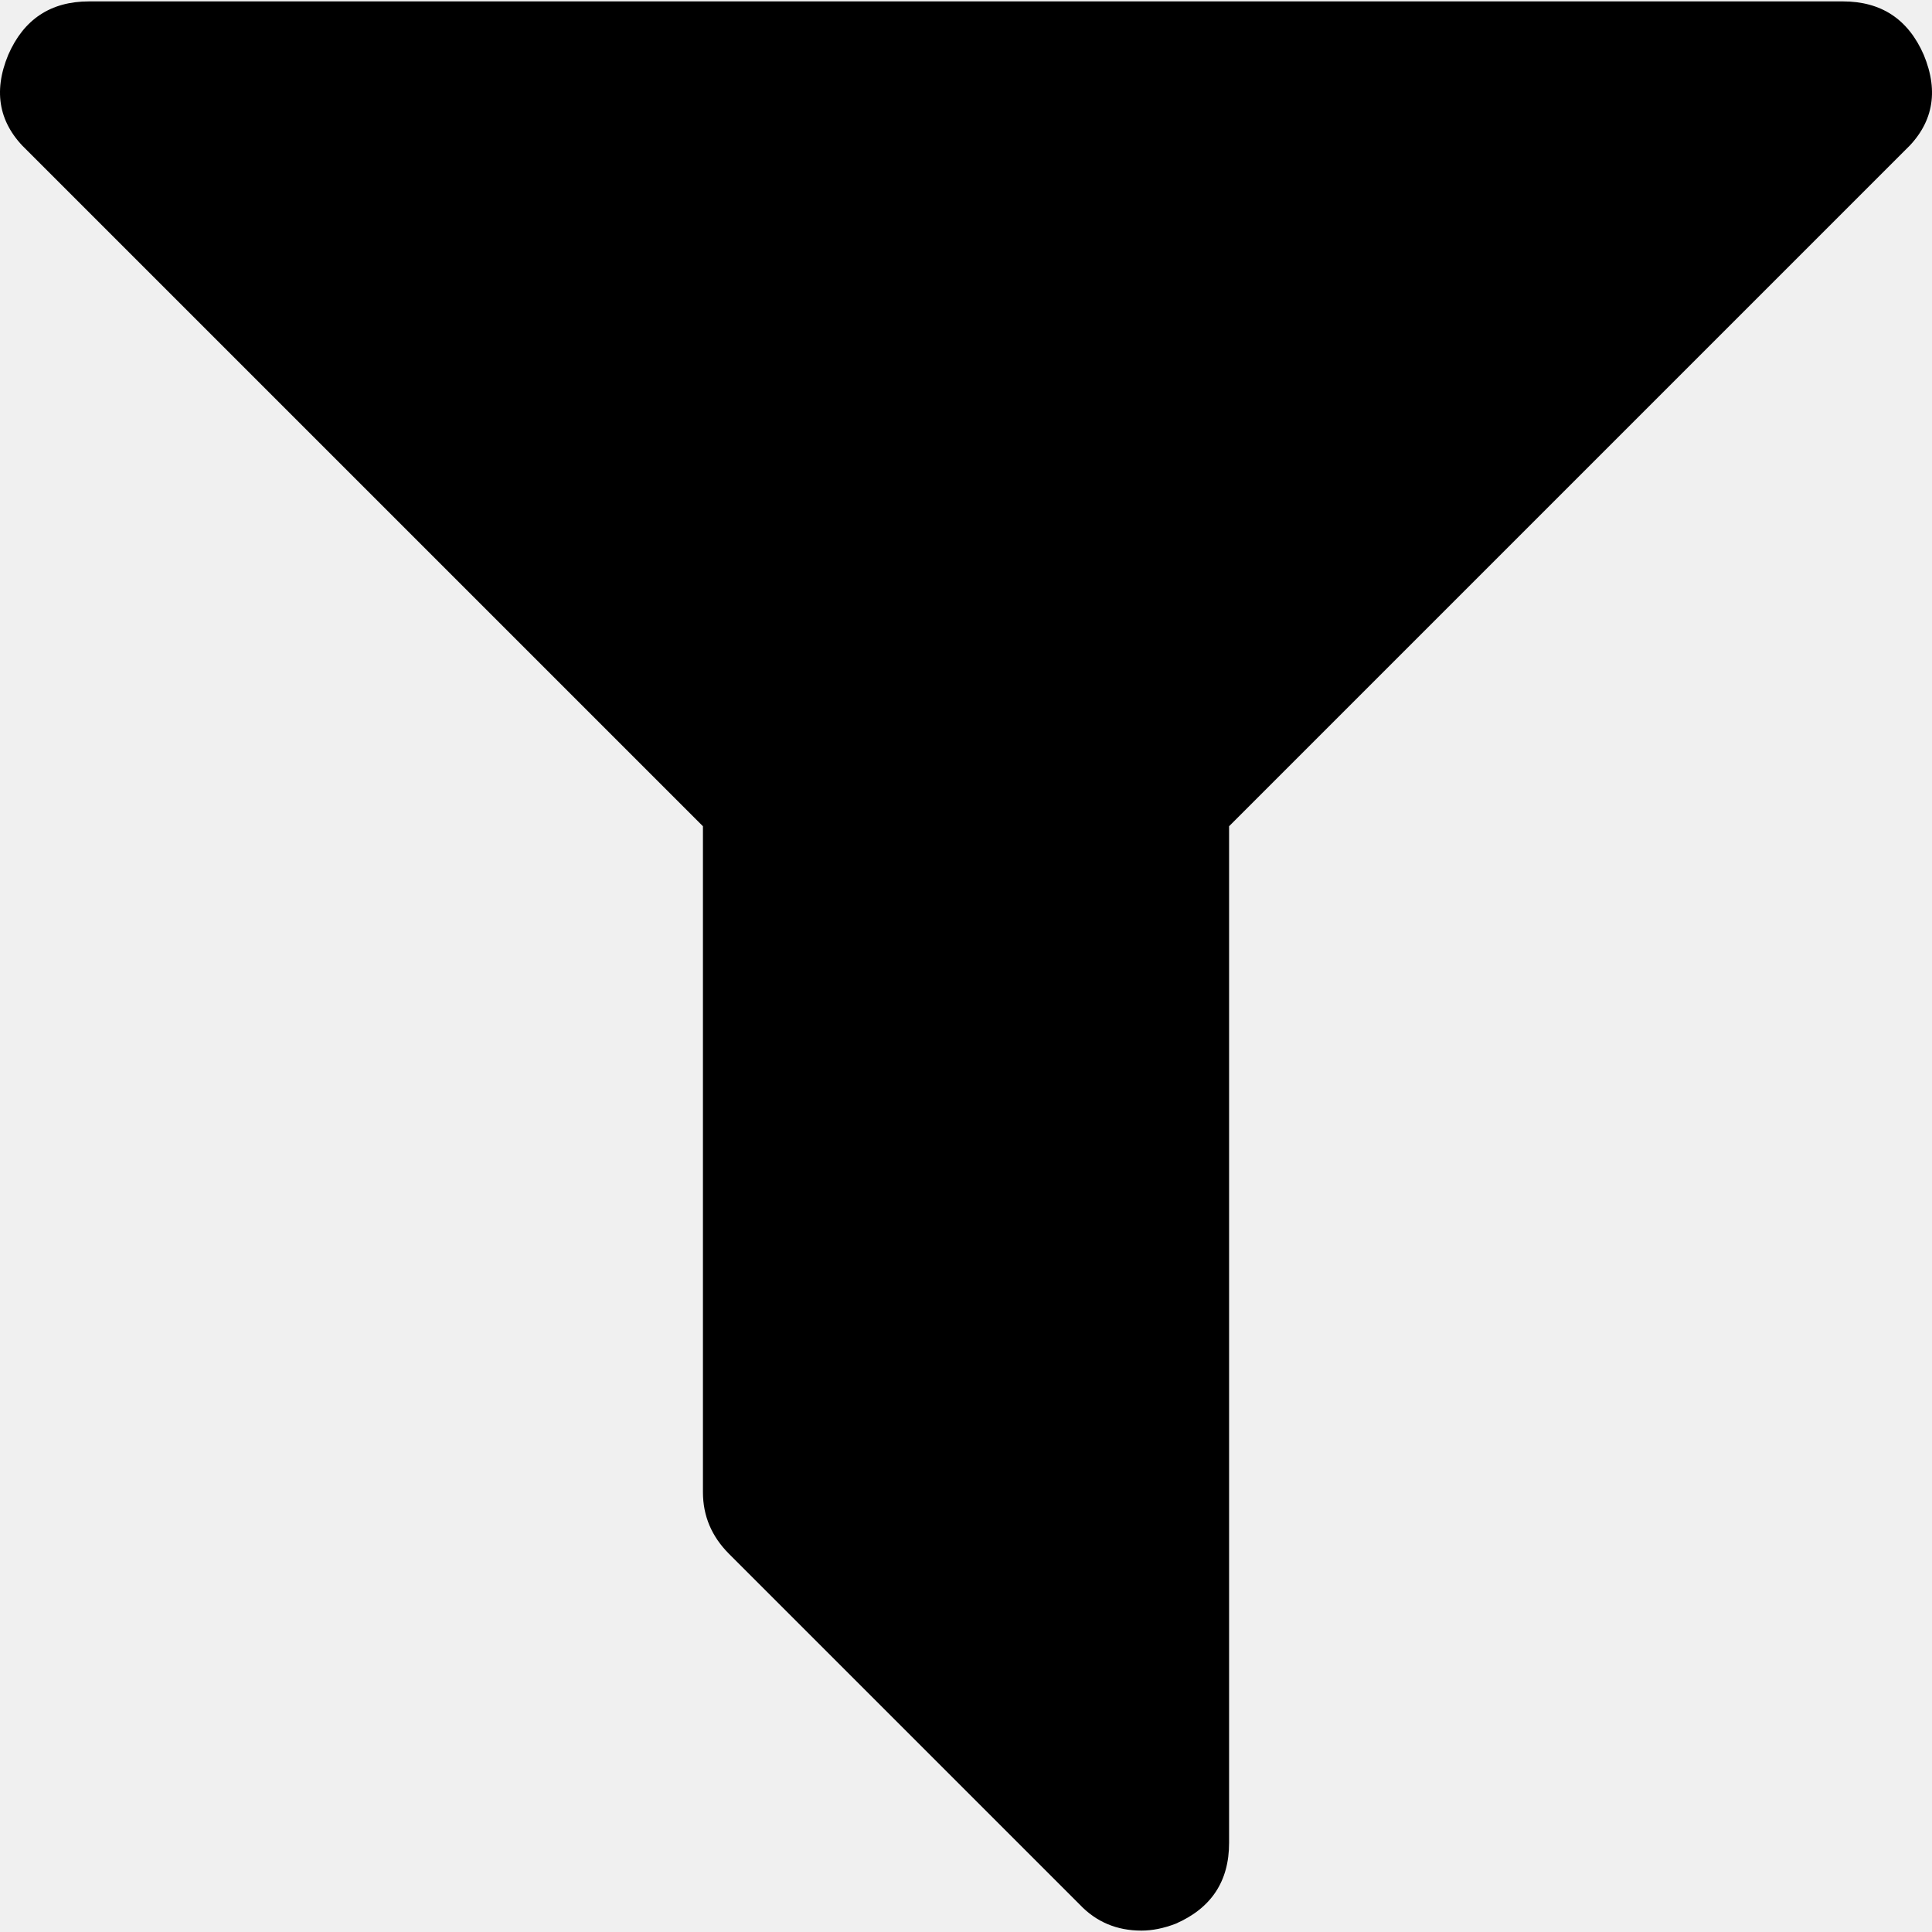
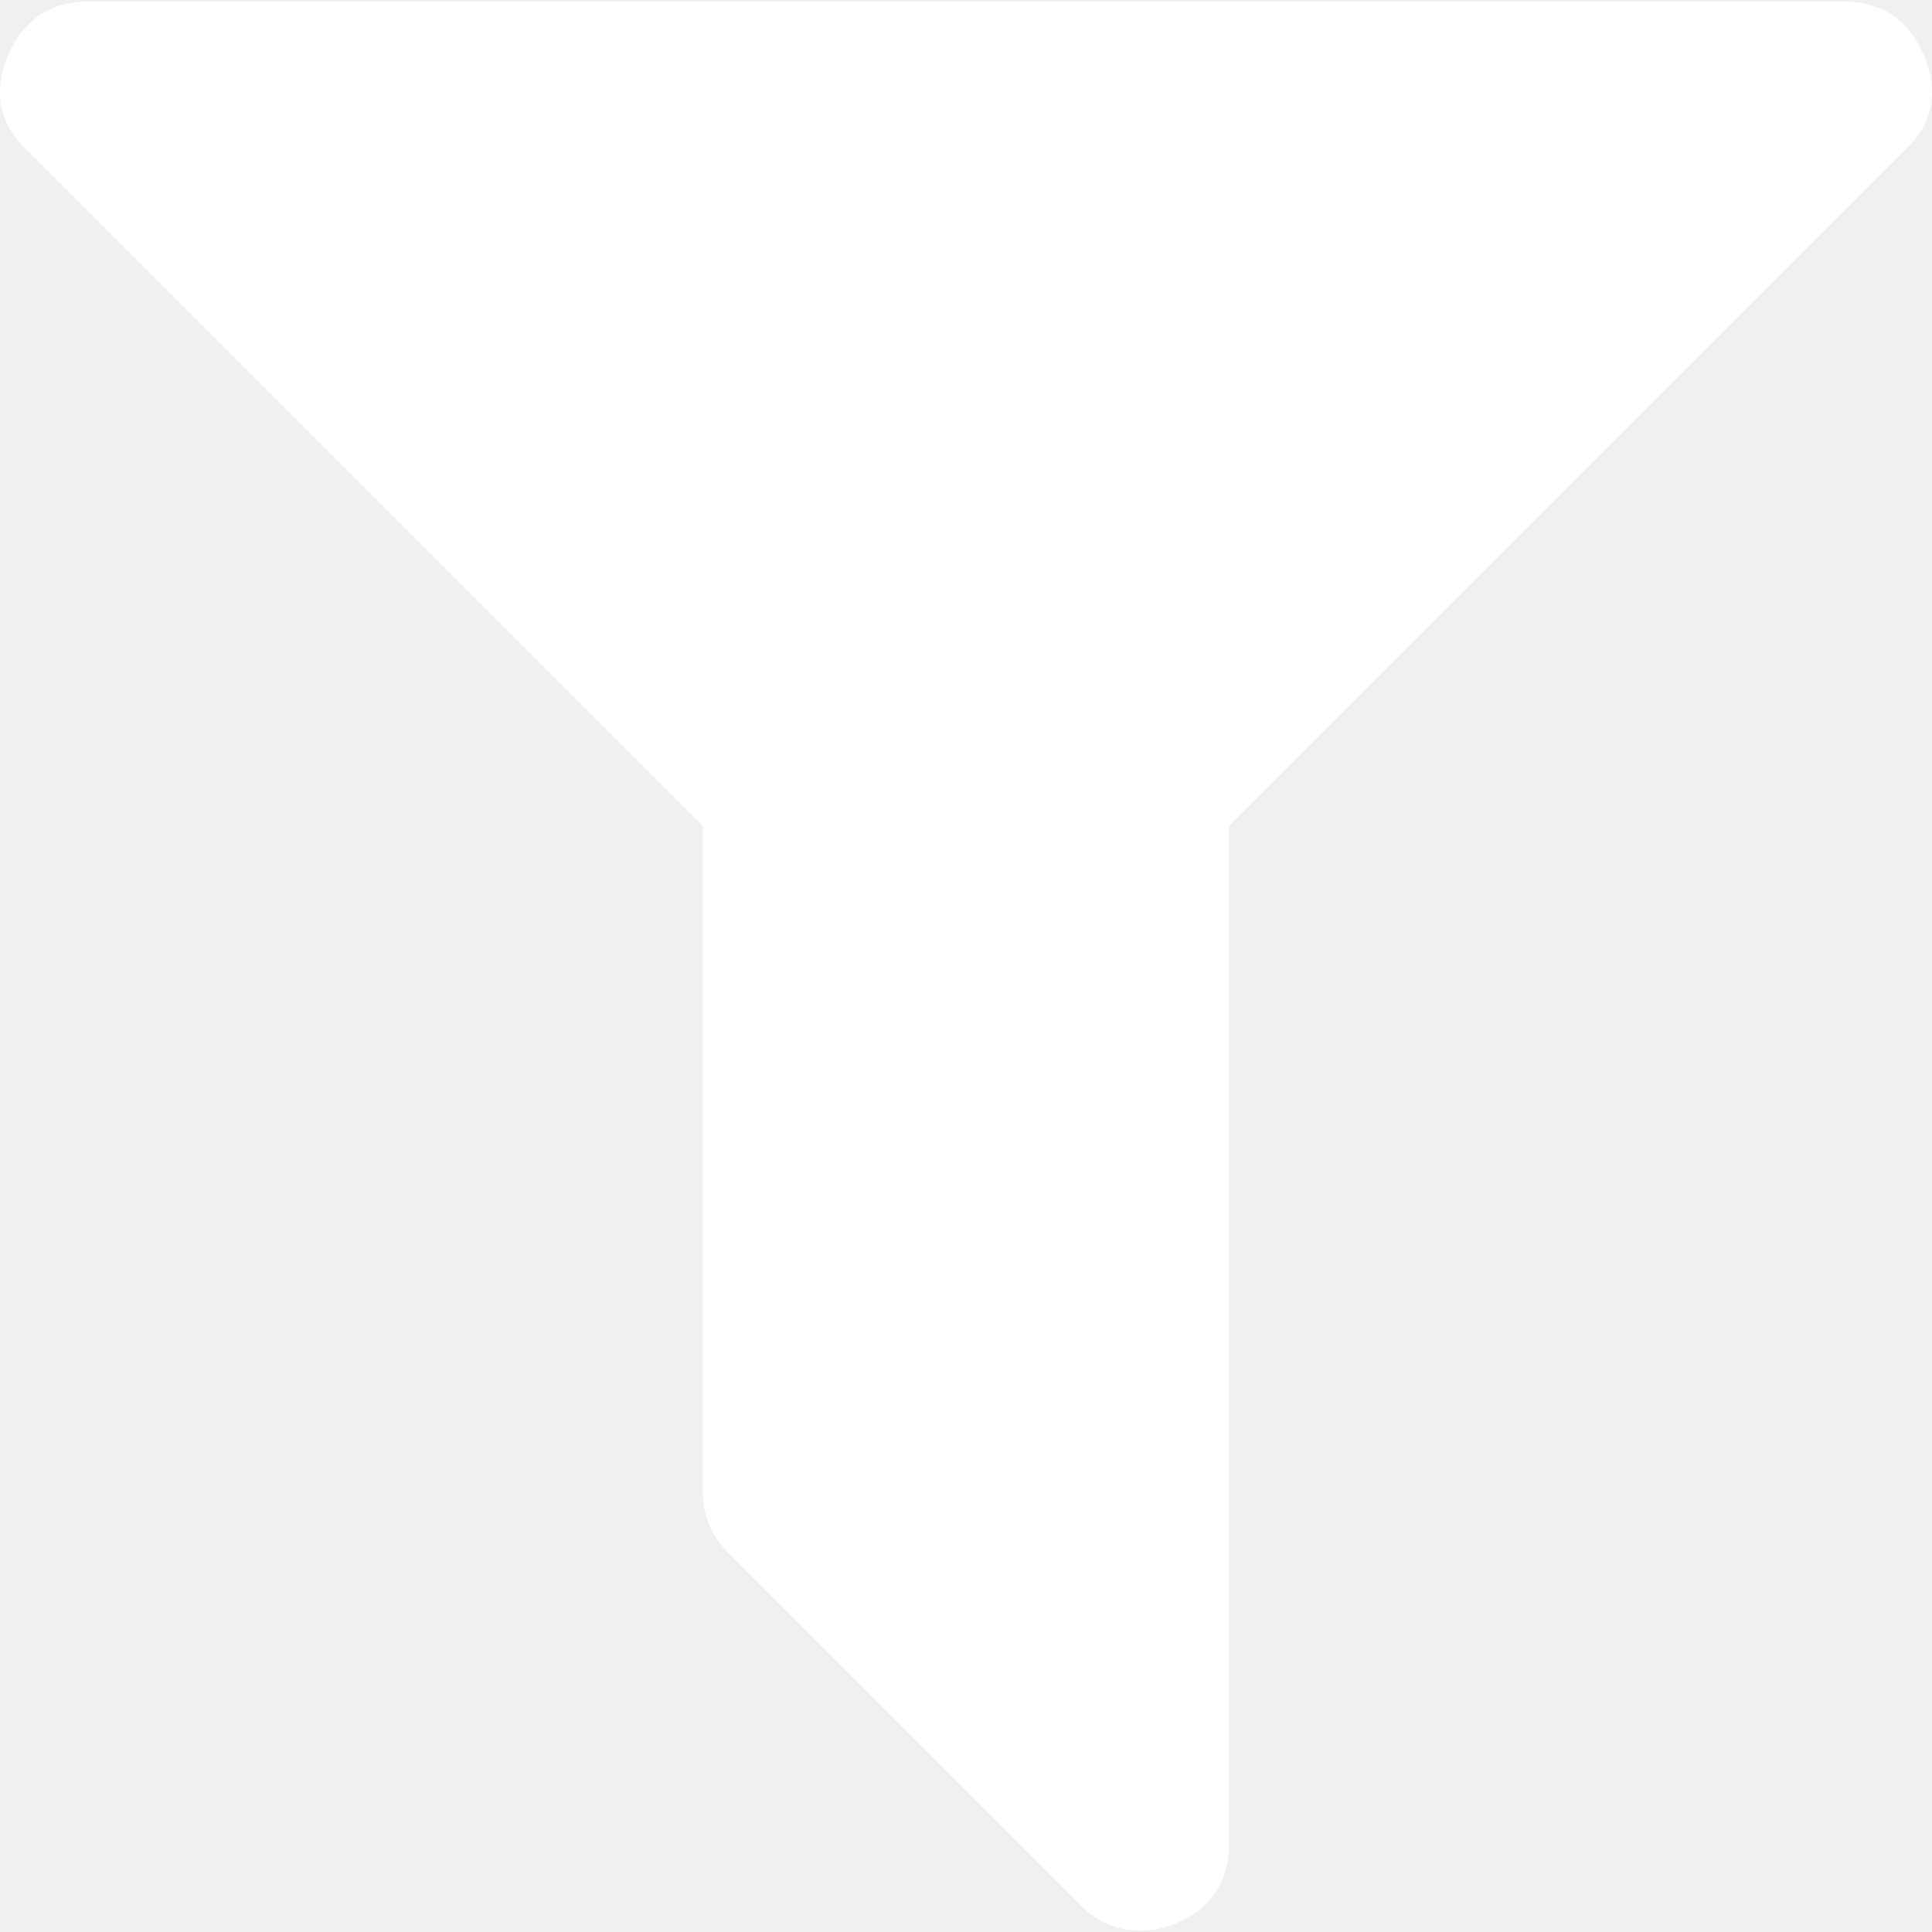
<svg xmlns="http://www.w3.org/2000/svg" version="1.1" id="Capa_1" x="0px" y="0px" width="402.577px" height="402.577px" viewBox="0 0 402.577 402.577" style="enable-background:new 0 0 402.577 402.577;" xml:space="preserve">
  <g>
-     <path d="M400.858,11.427c-3.241-7.421-8.85-11.132-16.854-11.136H18.564c-7.993,0-13.61,3.715-16.846,11.136   c-3.234,7.801-1.903,14.467,3.999,19.985l140.757,140.753v138.755c0,4.955,1.809,9.232,5.424,12.854l73.085,73.083   c3.429,3.614,7.71,5.428,12.851,5.428c2.282,0,4.66-0.479,7.135-1.43c7.426-3.238,11.14-8.851,11.14-16.845V172.166L396.861,31.413   C402.765,25.895,404.093,19.231,400.858,11.427z" />
+     <path fill="white" d="M400.858,11.427c-3.241-7.421-8.85-11.132-16.854-11.136H18.564c-7.993,0-13.61,3.715-16.846,11.136   c-3.234,7.801-1.903,14.467,3.999,19.985l140.757,140.753v138.755c0,4.955,1.809,9.232,5.424,12.854l73.085,73.083   c3.429,3.614,7.71,5.428,12.851,5.428c2.282,0,4.66-0.479,7.135-1.43c7.426-3.238,11.14-8.851,11.14-16.845V172.166L396.861,31.413   C402.765,25.895,404.093,19.231,400.858,11.427z" />
  </g>
  <g>
</g>
  <g>
</g>
  <g>
</g>
  <g>
</g>
  <g>
</g>
  <g>
</g>
  <g>
</g>
  <g>
</g>
  <g>
</g>
  <g>
</g>
  <g>
</g>
  <g>
</g>
  <g>
</g>
  <g>
</g>
  <g>
</g>
</svg>
